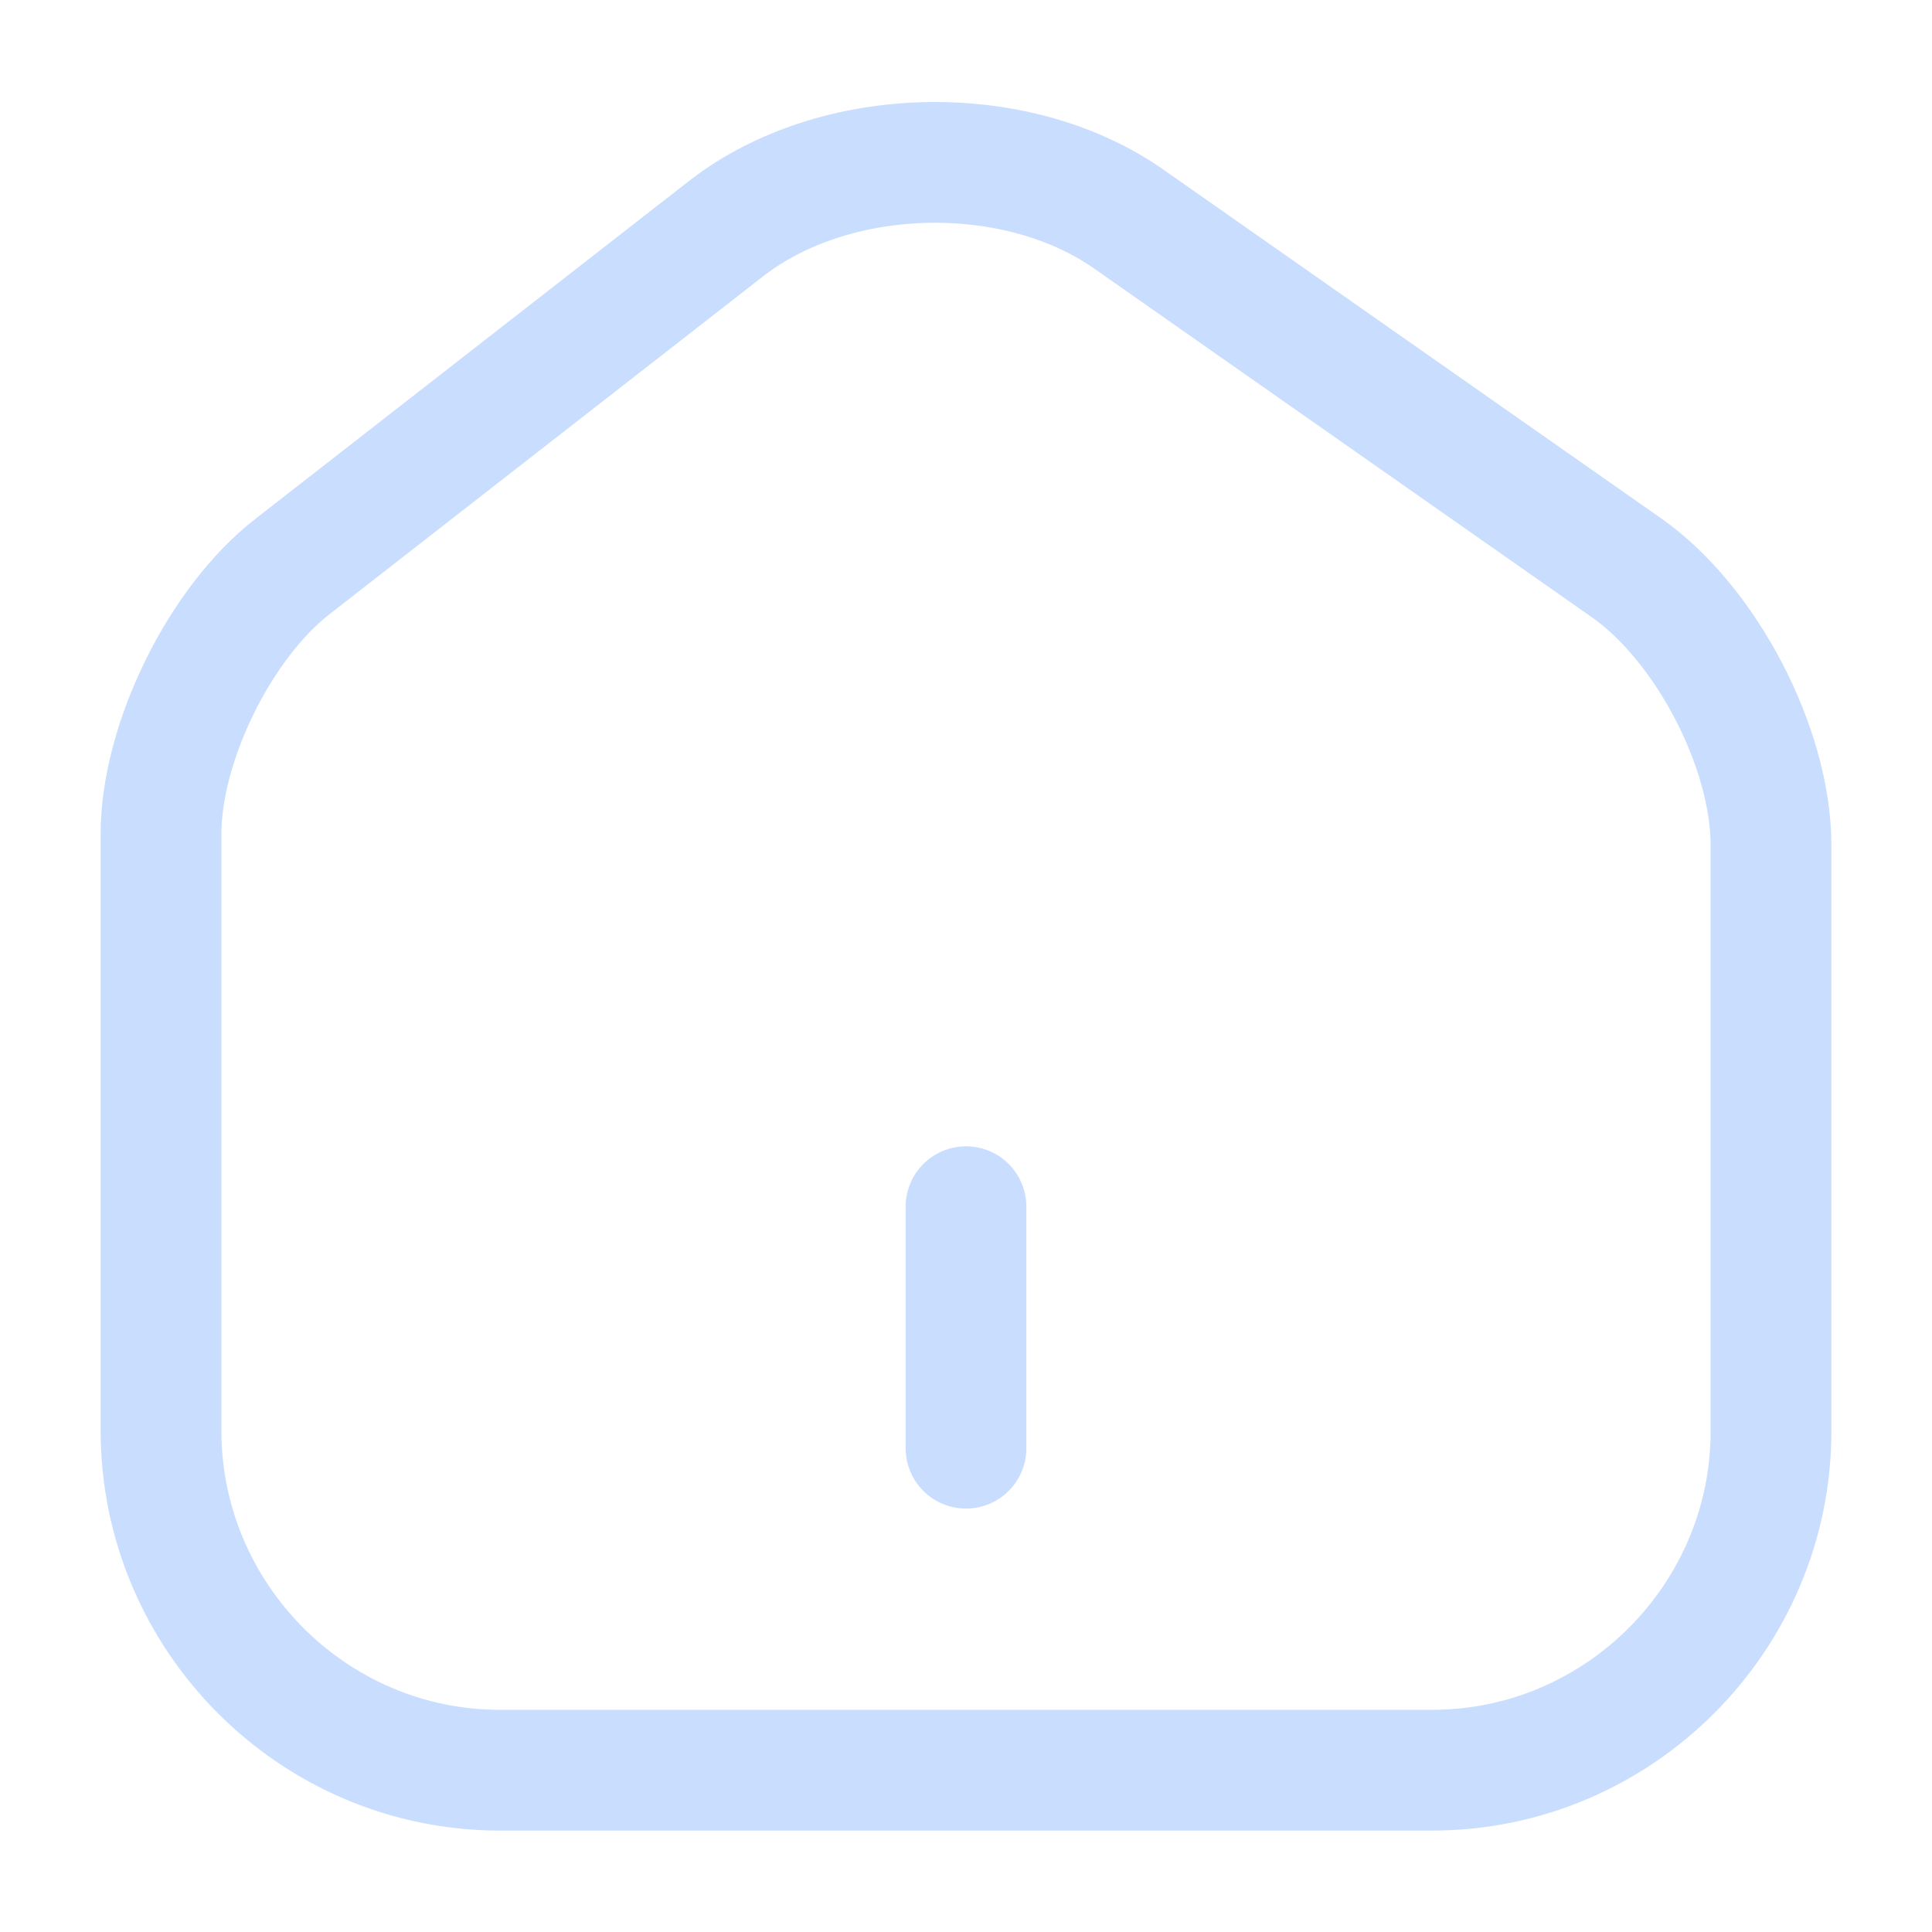
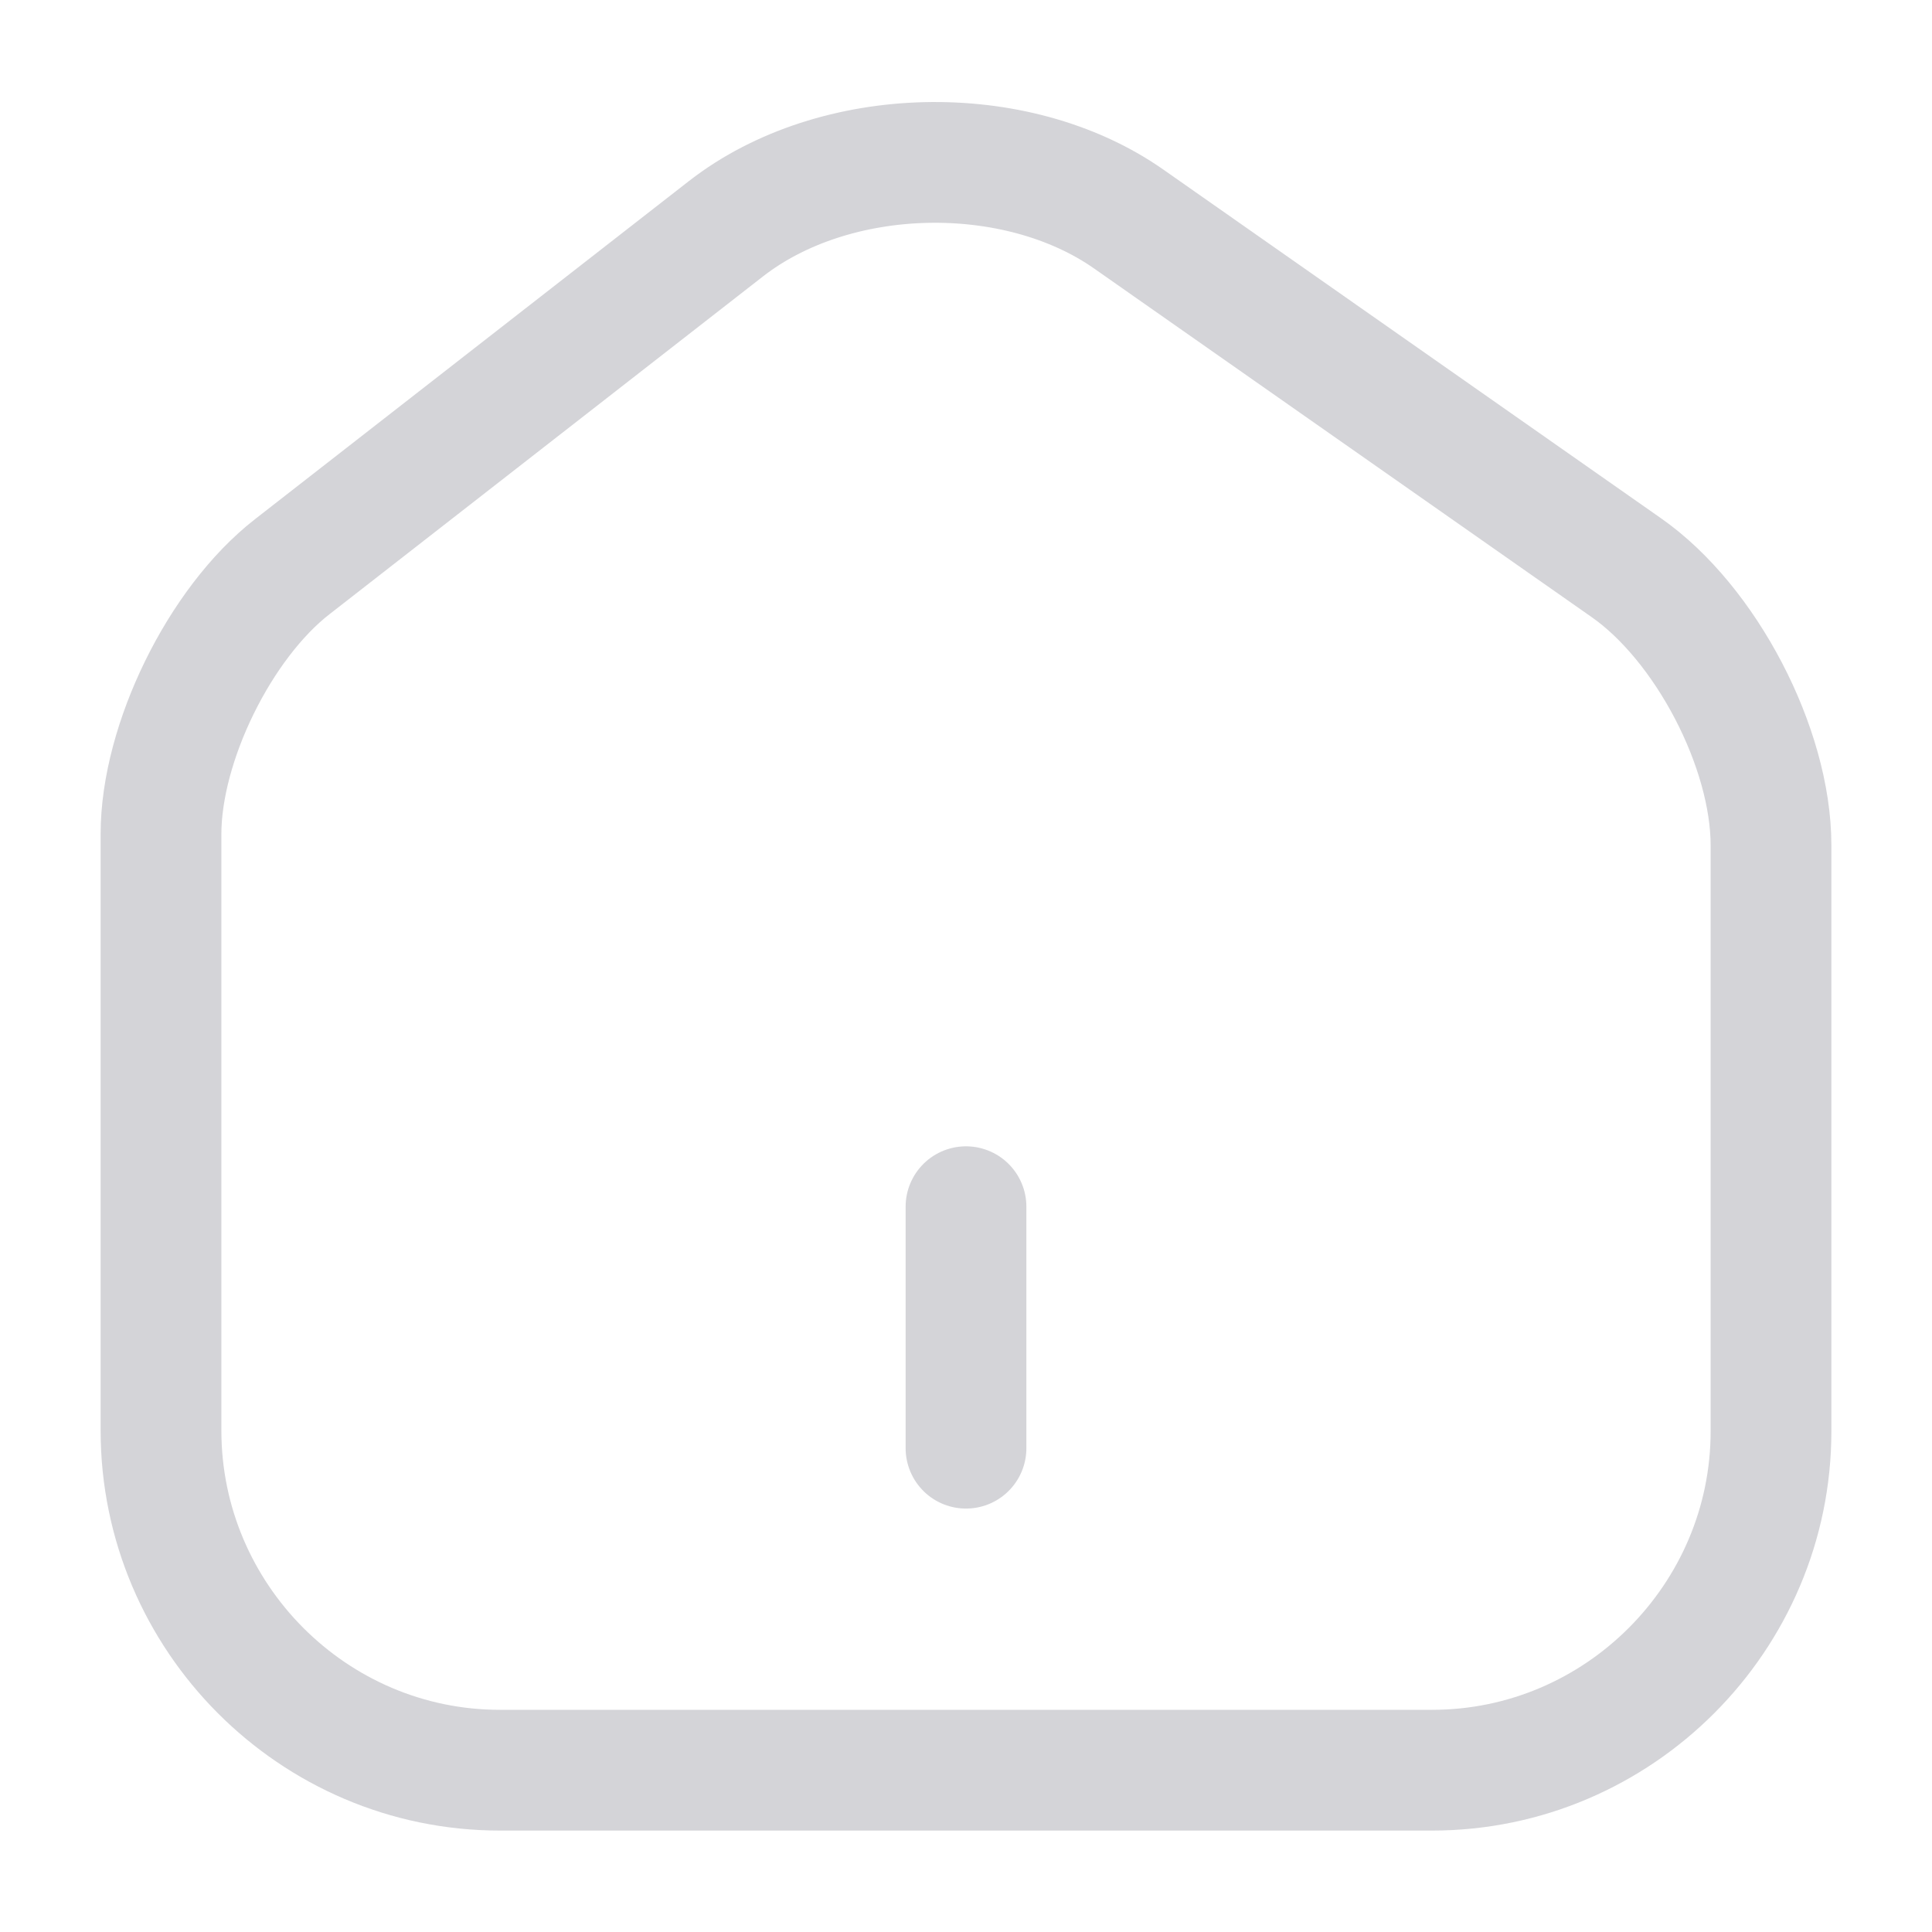
<svg xmlns="http://www.w3.org/2000/svg" width="24" height="24" viewBox="0 0 24 24" fill="none">
-   <path d="M12 17.99V14.99M9.02 2.84L3.63 7.04C2.73 7.74 2 9.23 2 10.36V17.77C2 20.09 3.89 21.99 6.21 21.99H17.79C20.11 21.99 22 20.09 22 17.78V10.5C22 9.29 21.19 7.74 20.2 7.05L14.02 2.72C12.62 1.74 10.37 1.79 9.02 2.84Z" stroke="#C9DDFF" stroke-width="1.5" stroke-linecap="round" stroke-linejoin="round" />
+   <path d="M12 17.99V14.99M9.02 2.84L3.63 7.04C2.73 7.74 2 9.23 2 10.36V17.77C2 20.09 3.89 21.99 6.21 21.99H17.79C20.11 21.99 22 20.09 22 17.78V10.5C22 9.29 21.19 7.74 20.2 7.05L14.02 2.72C12.62 1.74 10.37 1.79 9.02 2.84Z" stroke="#D4D4D8" stroke-width="1.5" stroke-linecap="round" stroke-linejoin="round" />
</svg>
